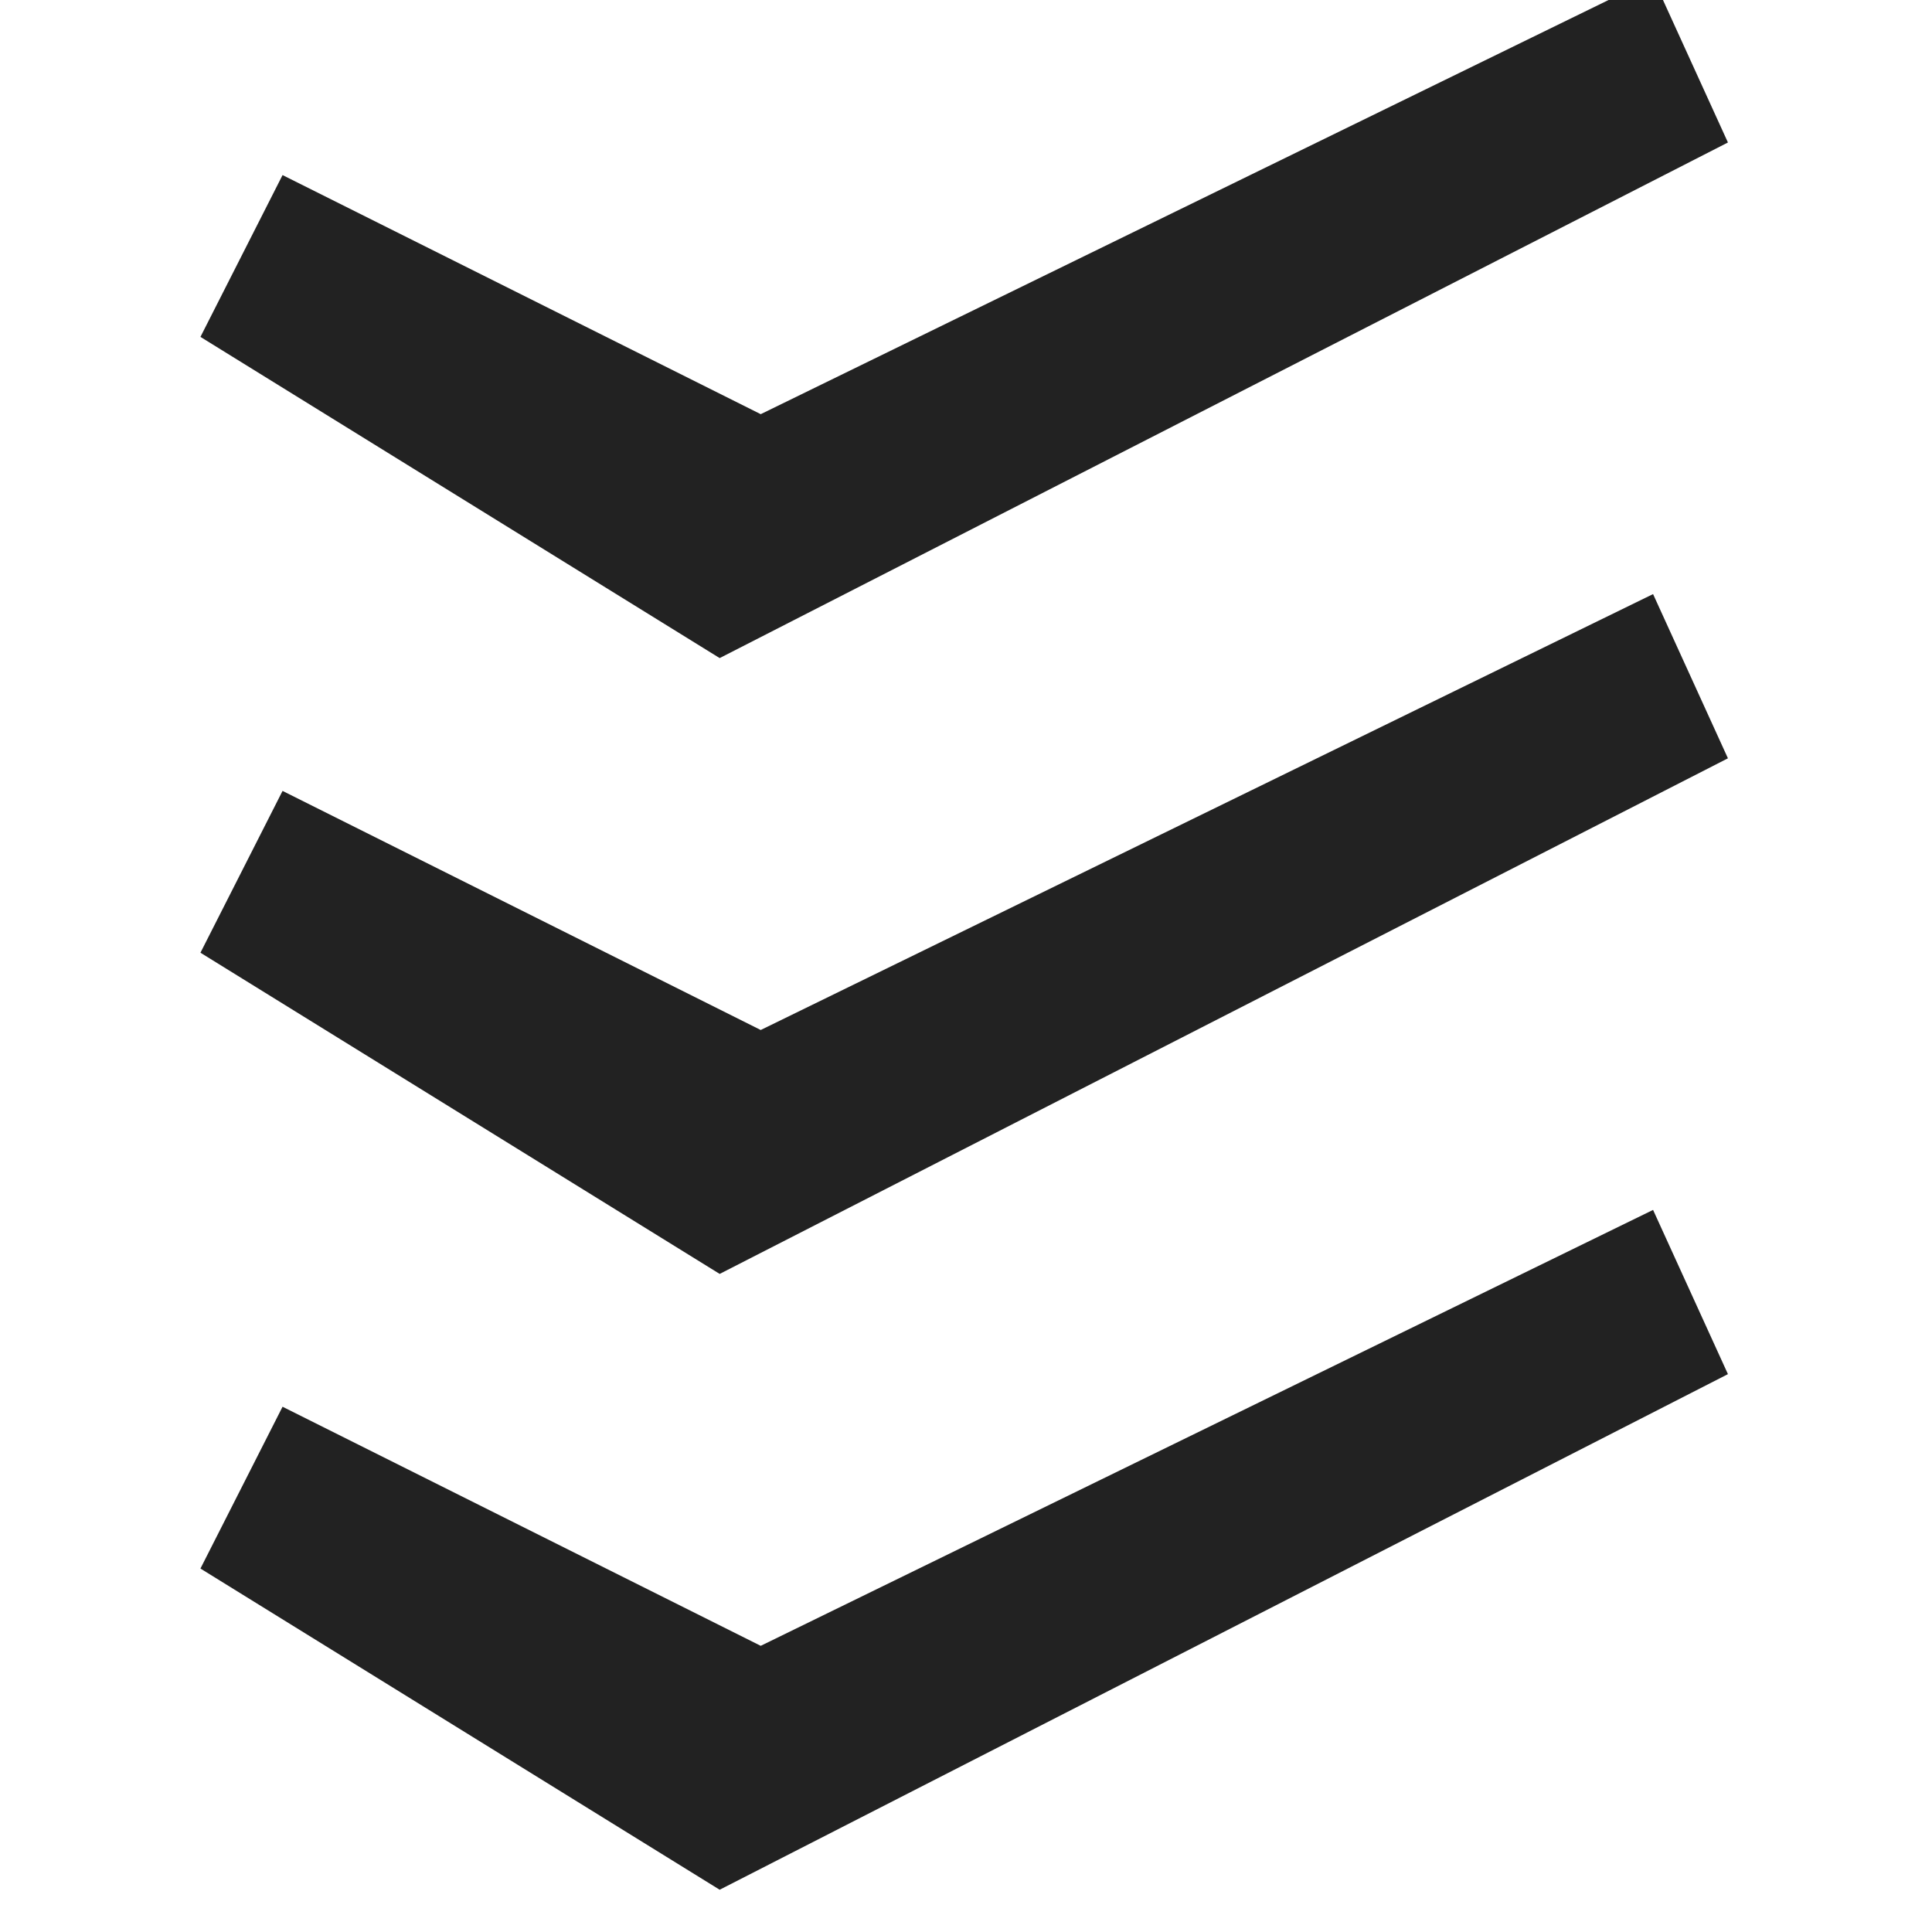
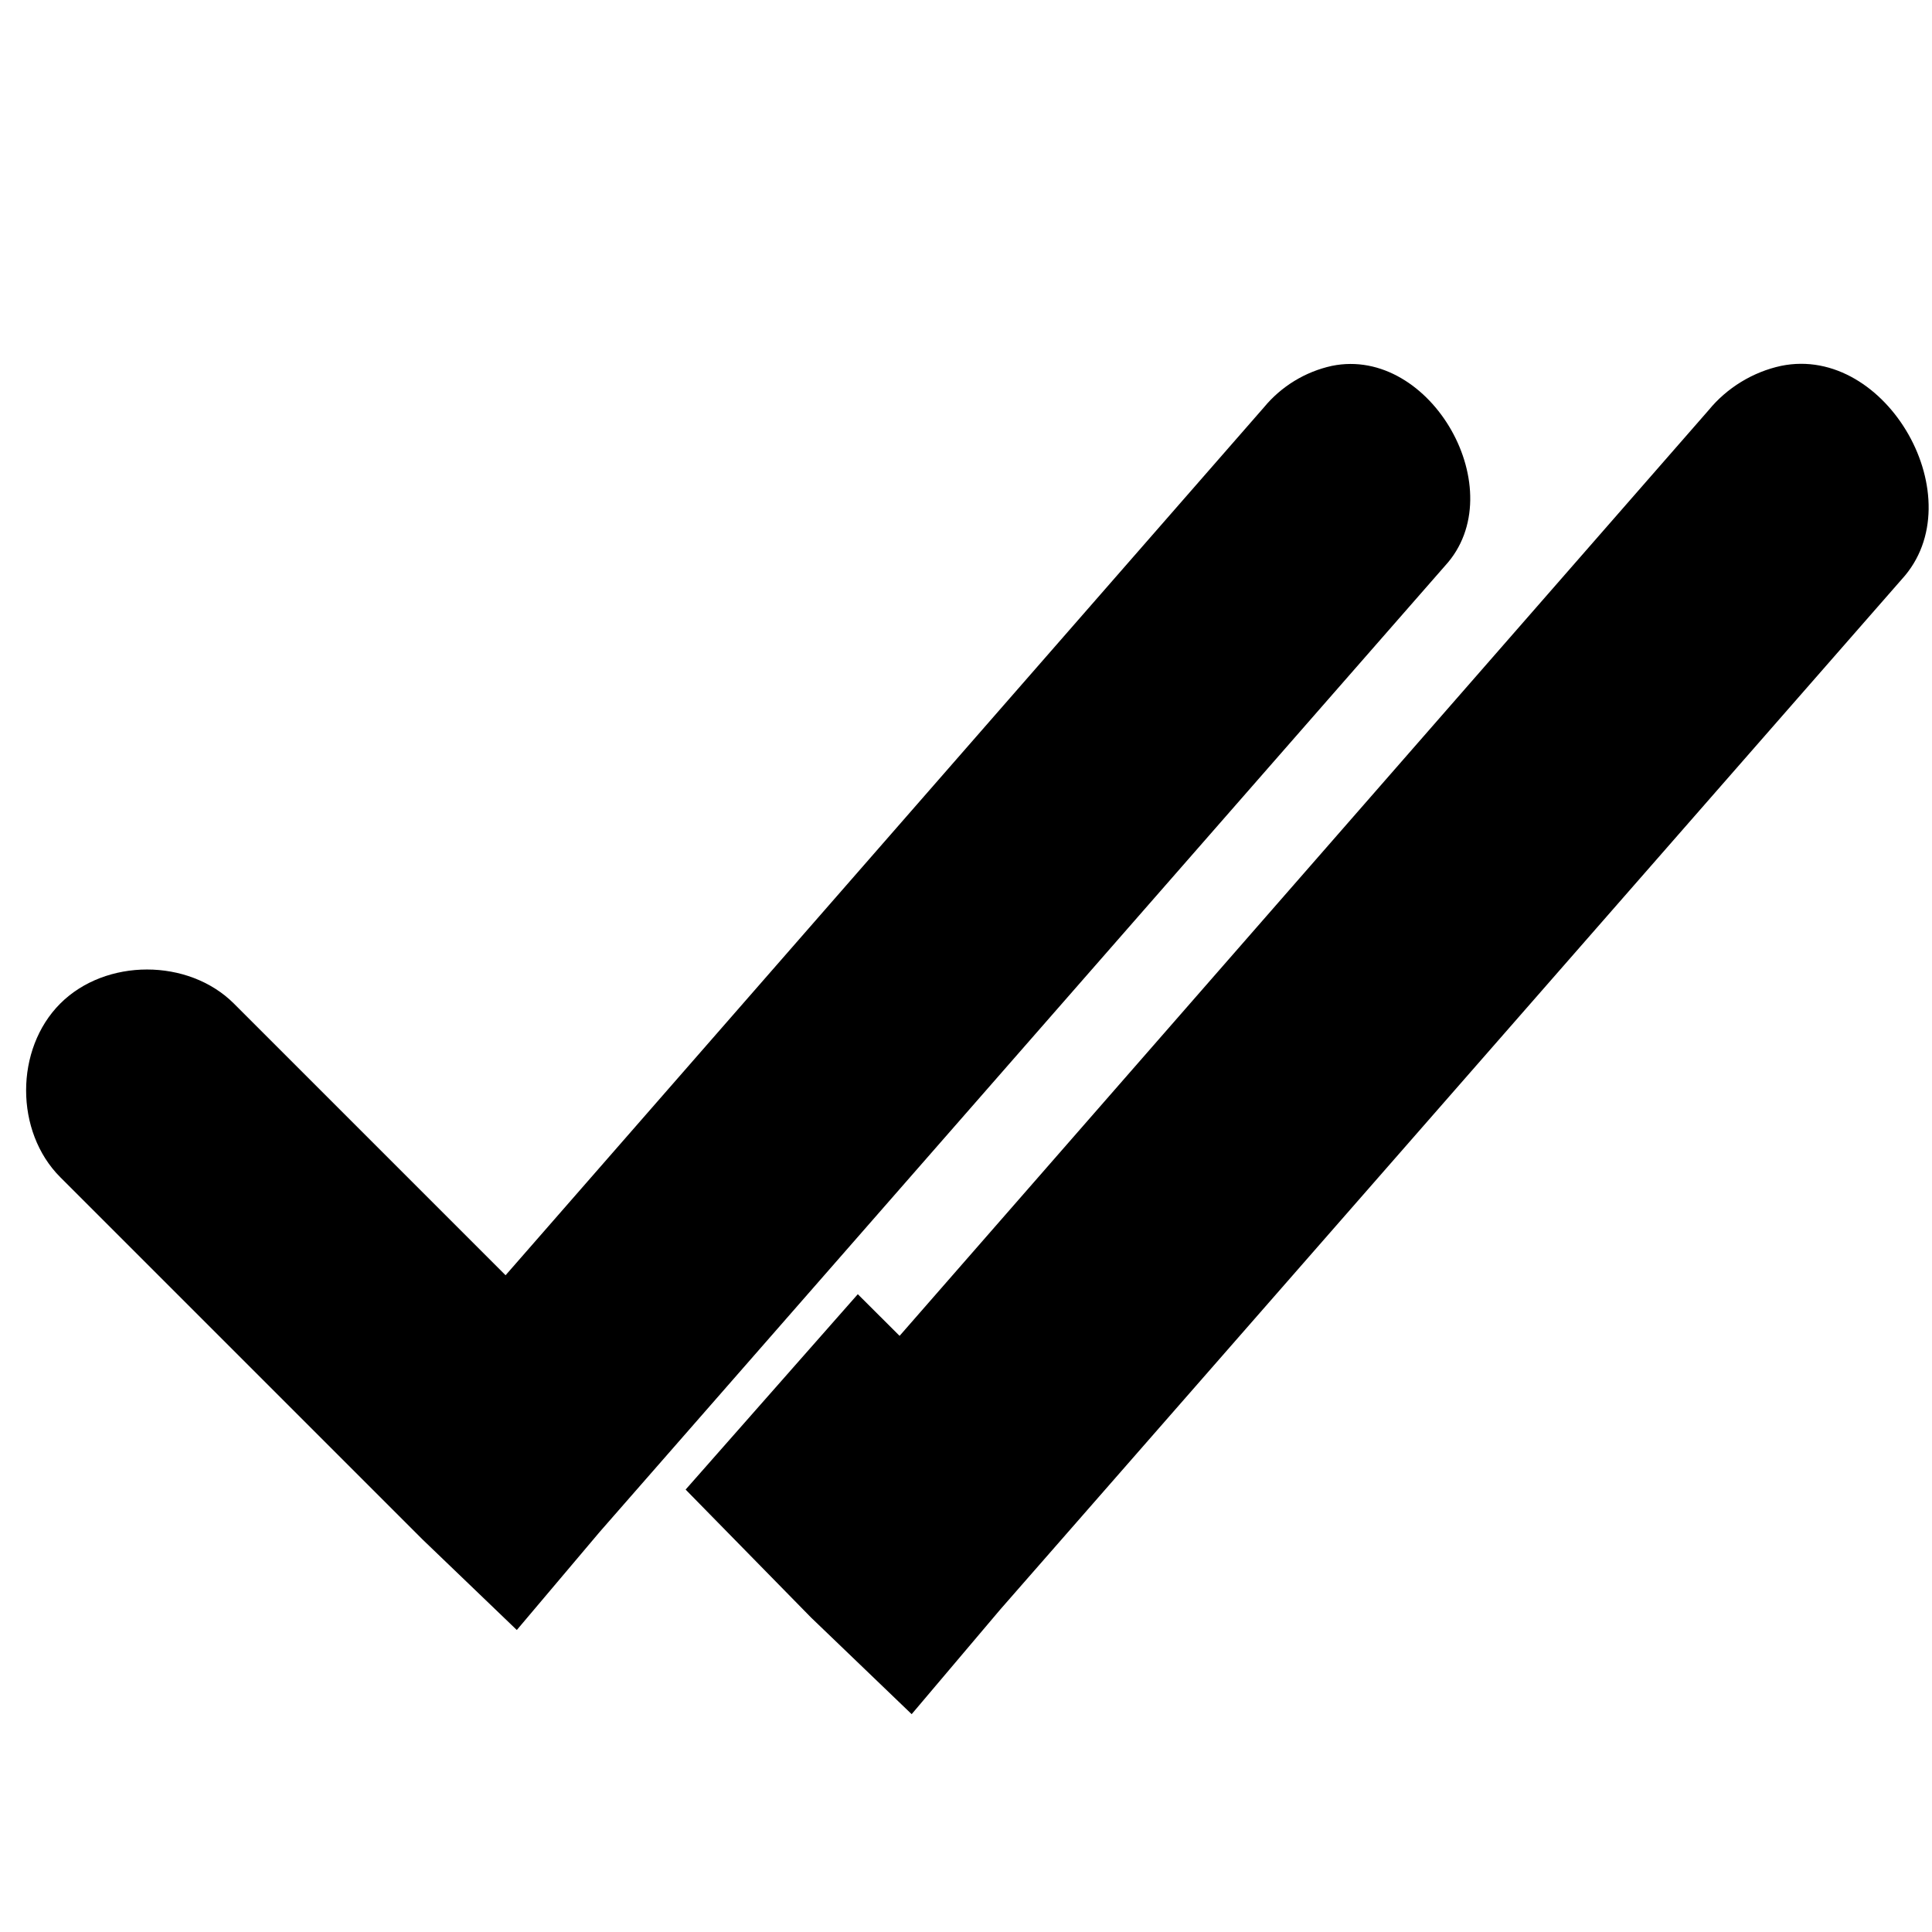
- <svg xmlns="http://www.w3.org/2000/svg" width="16" height="16" viewBox="0 0 16 16">
-   <path fill="#222222" d="M 2.34 1.45 L 6.30 3.43 L 13.69 -0.18 L 14.31 1.18 L 5.96 5.45 L 1.66 2.79 Z M 2.34 6.55 L 6.30 8.53 L 13.69 4.92 L 14.31 6.28 L 5.96 10.55 L 1.66 7.89 Z M 2.34 11.65 L 6.30 13.63 L 13.69 10.02 L 14.31 11.38 L 5.96 15.65 L 1.66 12.99 Z" />
+ <svg xmlns="http://www.w3.org/2000/svg" height="16px" viewBox="0 0 16 16" width="16px">
+   <path d="M11.03 3.03a1.01 1.01 0 0 0-.563.344l-6.28 7.187-2.25-2.25c-.377-.376-1.062-.376-1.438 0-.377.377-.377 1.061 0 1.438l3 3 .781.75.687-.813 7-8c.568-.617-.115-1.824-.937-1.656zM14.75 3.03c-.233.05-.449.182-.6.367l-6.7 7.666-.346-.345-1.426 1.618 1.039 1.06.833.8.733-.866 7.467-8.533c.605-.66-.124-1.947-1-1.767z" />
</svg>
